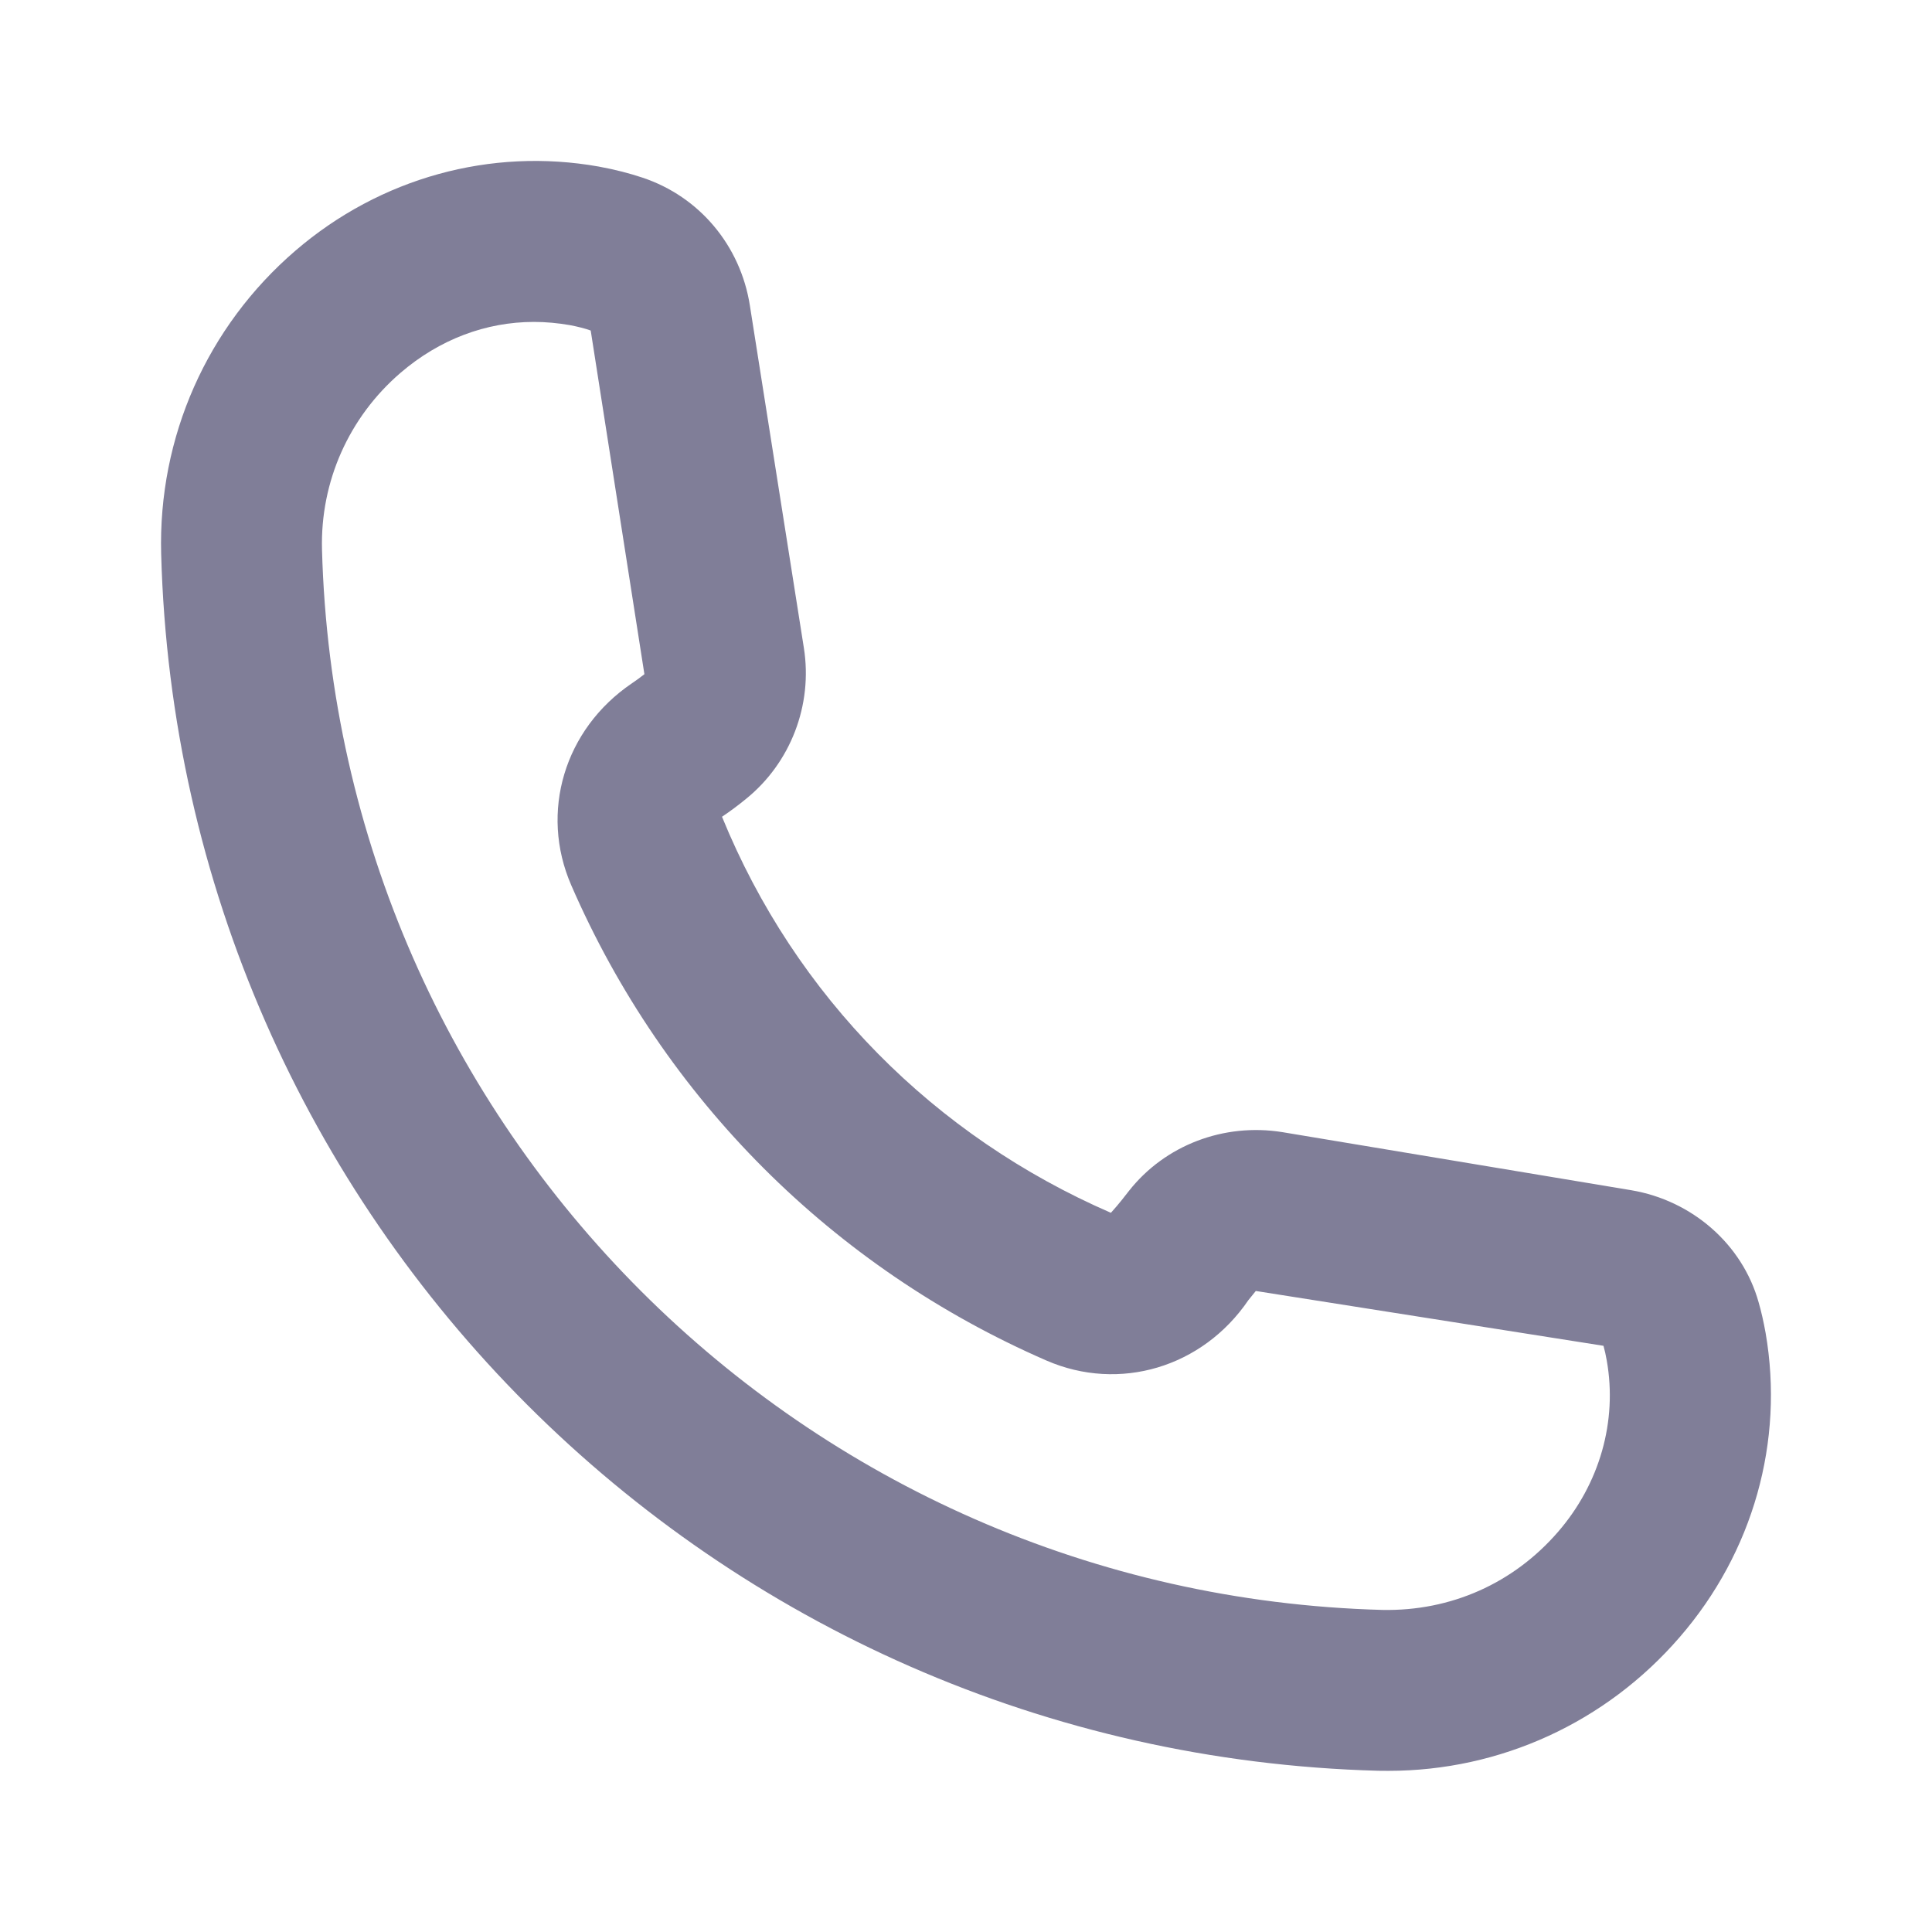
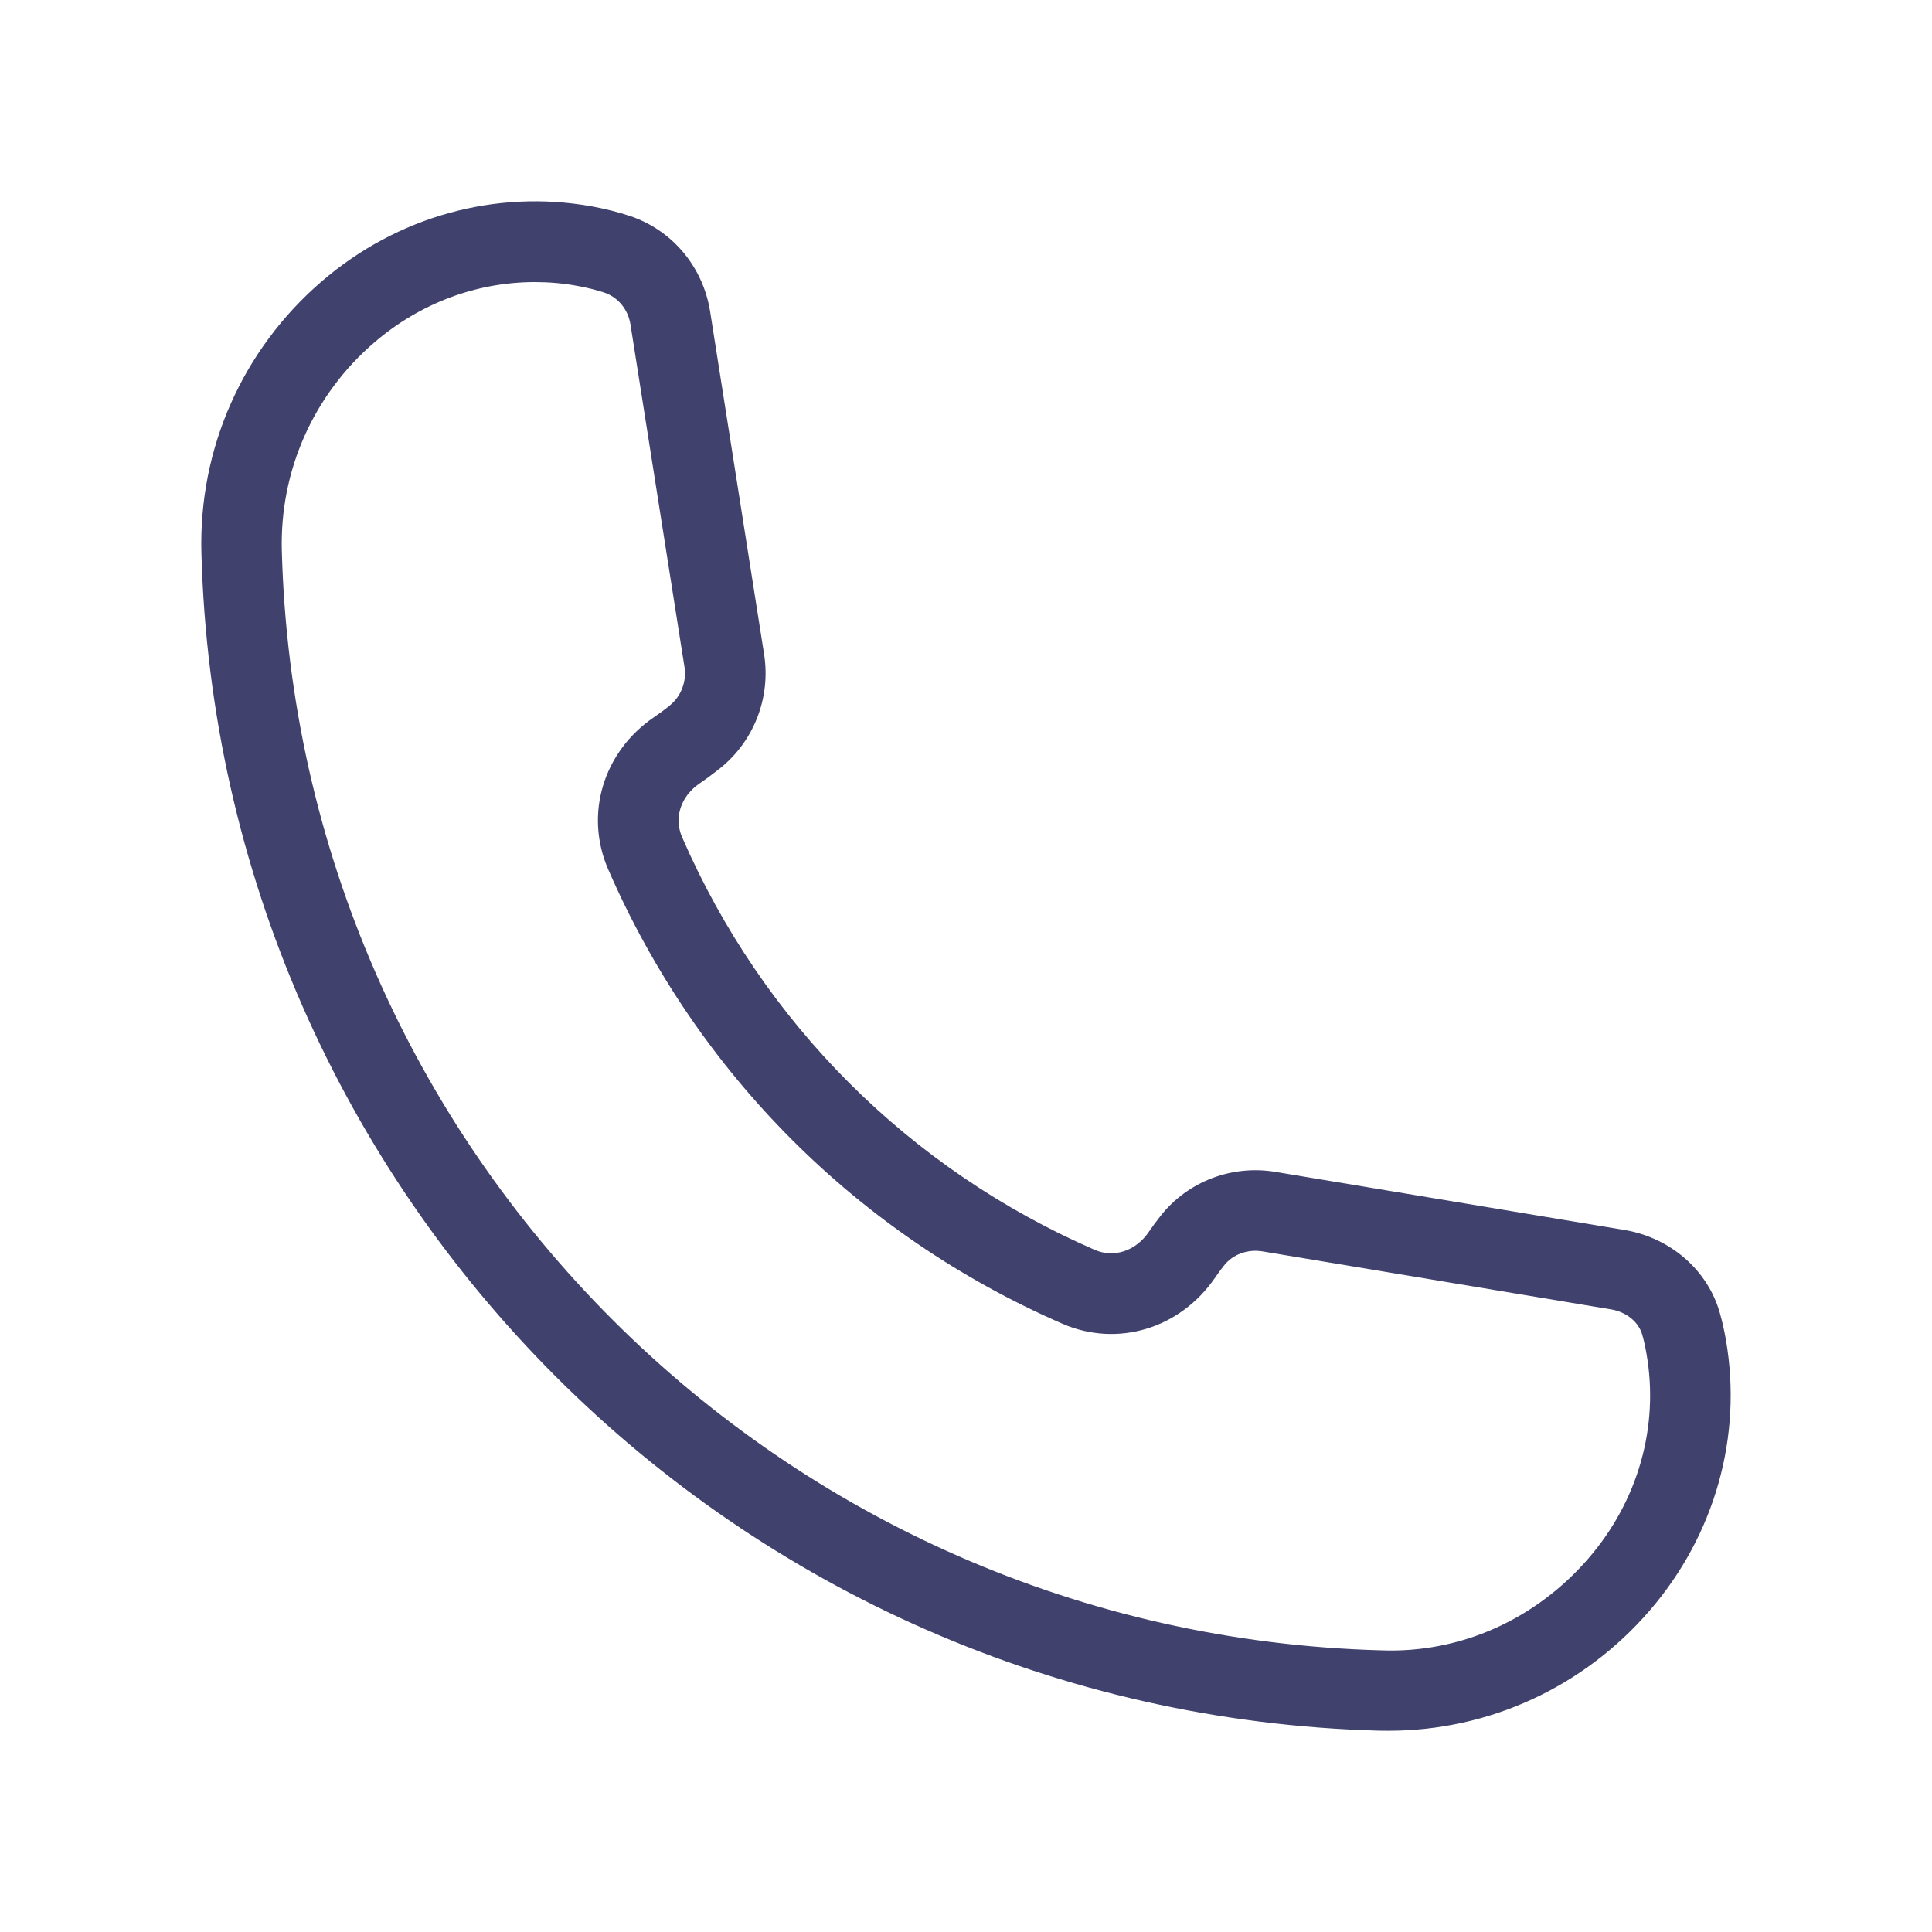
<svg xmlns="http://www.w3.org/2000/svg" width="24" height="24" viewBox="0 0 24 24" fill="none">
-   <path d="M21.933 16.558C21.907 16.414 21.878 16.287 21.846 16.177C21.645 15.459 21.023 14.913 20.262 14.785L15.931 14.064C15.204 13.947 14.473 14.225 14.025 14.793C13.967 14.866 13.912 14.942 13.8 15.066C11.611 14.115 9.883 12.385 8.969 10.146C9.072 10.077 9.171 10.003 9.265 9.926C9.822 9.477 10.098 8.757 9.986 8.049L9.315 3.794C9.198 3.049 8.686 2.44 7.979 2.206C7.826 2.155 7.646 2.107 7.437 2.069C6.097 1.831 4.725 2.208 3.672 3.112C2.571 4.058 1.964 5.431 2.002 6.88C2.224 15.133 8.865 21.774 17.119 21.997C17.162 21.998 17.206 21.998 17.248 21.998C18.637 21.998 19.951 21.397 20.866 20.337C21.779 19.283 22.166 17.905 21.933 16.558ZM19.354 19.03C18.802 19.668 18.024 20.016 17.172 19.999C9.981 19.805 4.194 14.019 4 6.827C3.978 5.983 4.334 5.183 4.976 4.631C5.458 4.217 6.035 3.999 6.633 3.999C6.781 3.999 6.93 4.013 7.08 4.039C7.183 4.059 7.271 4.081 7.338 4.106L8.005 8.375C7.955 8.415 7.902 8.453 7.846 8.491C7.011 9.059 6.702 10.089 7.096 10.996C8.249 13.65 10.347 15.747 12.999 16.901C13.905 17.295 14.938 16.987 15.507 16.152L15.6 16.037L19.919 16.718C19.934 16.772 19.948 16.832 19.96 16.902C20.093 17.655 19.872 18.432 19.354 19.03Z" fill="#807E98" />
+   <path d="M21.44 16.645C21.418 16.52 21.393 16.41 21.365 16.312C21.216 15.779 20.75 15.374 20.179 15.279L15.847 14.558C15.303 14.466 14.751 14.678 14.415 15.107C14.364 15.171 14.316 15.237 14.27 15.304C14.108 15.541 13.838 15.63 13.599 15.526C11.295 14.524 9.474 12.703 8.473 10.399C8.369 10.16 8.456 9.892 8.691 9.732C8.78 9.671 8.866 9.607 8.951 9.539C9.369 9.201 9.576 8.661 9.492 8.128L8.822 3.873C8.734 3.313 8.35 2.857 7.822 2.682C7.687 2.638 7.53 2.596 7.348 2.563C6.156 2.35 4.936 2.688 3.999 3.493C3.013 4.341 2.467 5.571 2.502 6.868C2.717 14.856 9.144 21.283 17.132 21.499C17.171 21.5 17.209 21.5 17.248 21.5C18.492 21.5 19.668 20.961 20.49 20.01C21.302 19.072 21.648 17.845 21.44 16.645ZM19.732 19.359C19.082 20.111 18.149 20.539 17.158 20.501C9.7 20.3 3.701 14.3 3.501 6.843C3.474 5.848 3.893 4.905 4.65 4.254C5.219 3.765 5.924 3.504 6.644 3.504C6.819 3.504 6.995 3.519 7.17 3.551C7.299 3.574 7.41 3.603 7.505 3.634C7.677 3.691 7.802 3.843 7.832 4.031L8.503 8.286C8.531 8.467 8.461 8.649 8.321 8.763C8.259 8.814 8.194 8.862 8.127 8.907C7.493 9.338 7.258 10.116 7.555 10.799C8.658 13.337 10.662 15.341 13.2 16.445C13.882 16.74 14.661 16.506 15.096 15.869C15.129 15.821 15.164 15.773 15.201 15.726C15.311 15.583 15.495 15.515 15.682 15.545L20.014 16.266C20.204 16.298 20.356 16.422 20.401 16.582C20.421 16.651 20.438 16.728 20.453 16.816C20.612 17.72 20.349 18.646 19.732 19.359Z" fill="#41416E" />
</svg>
